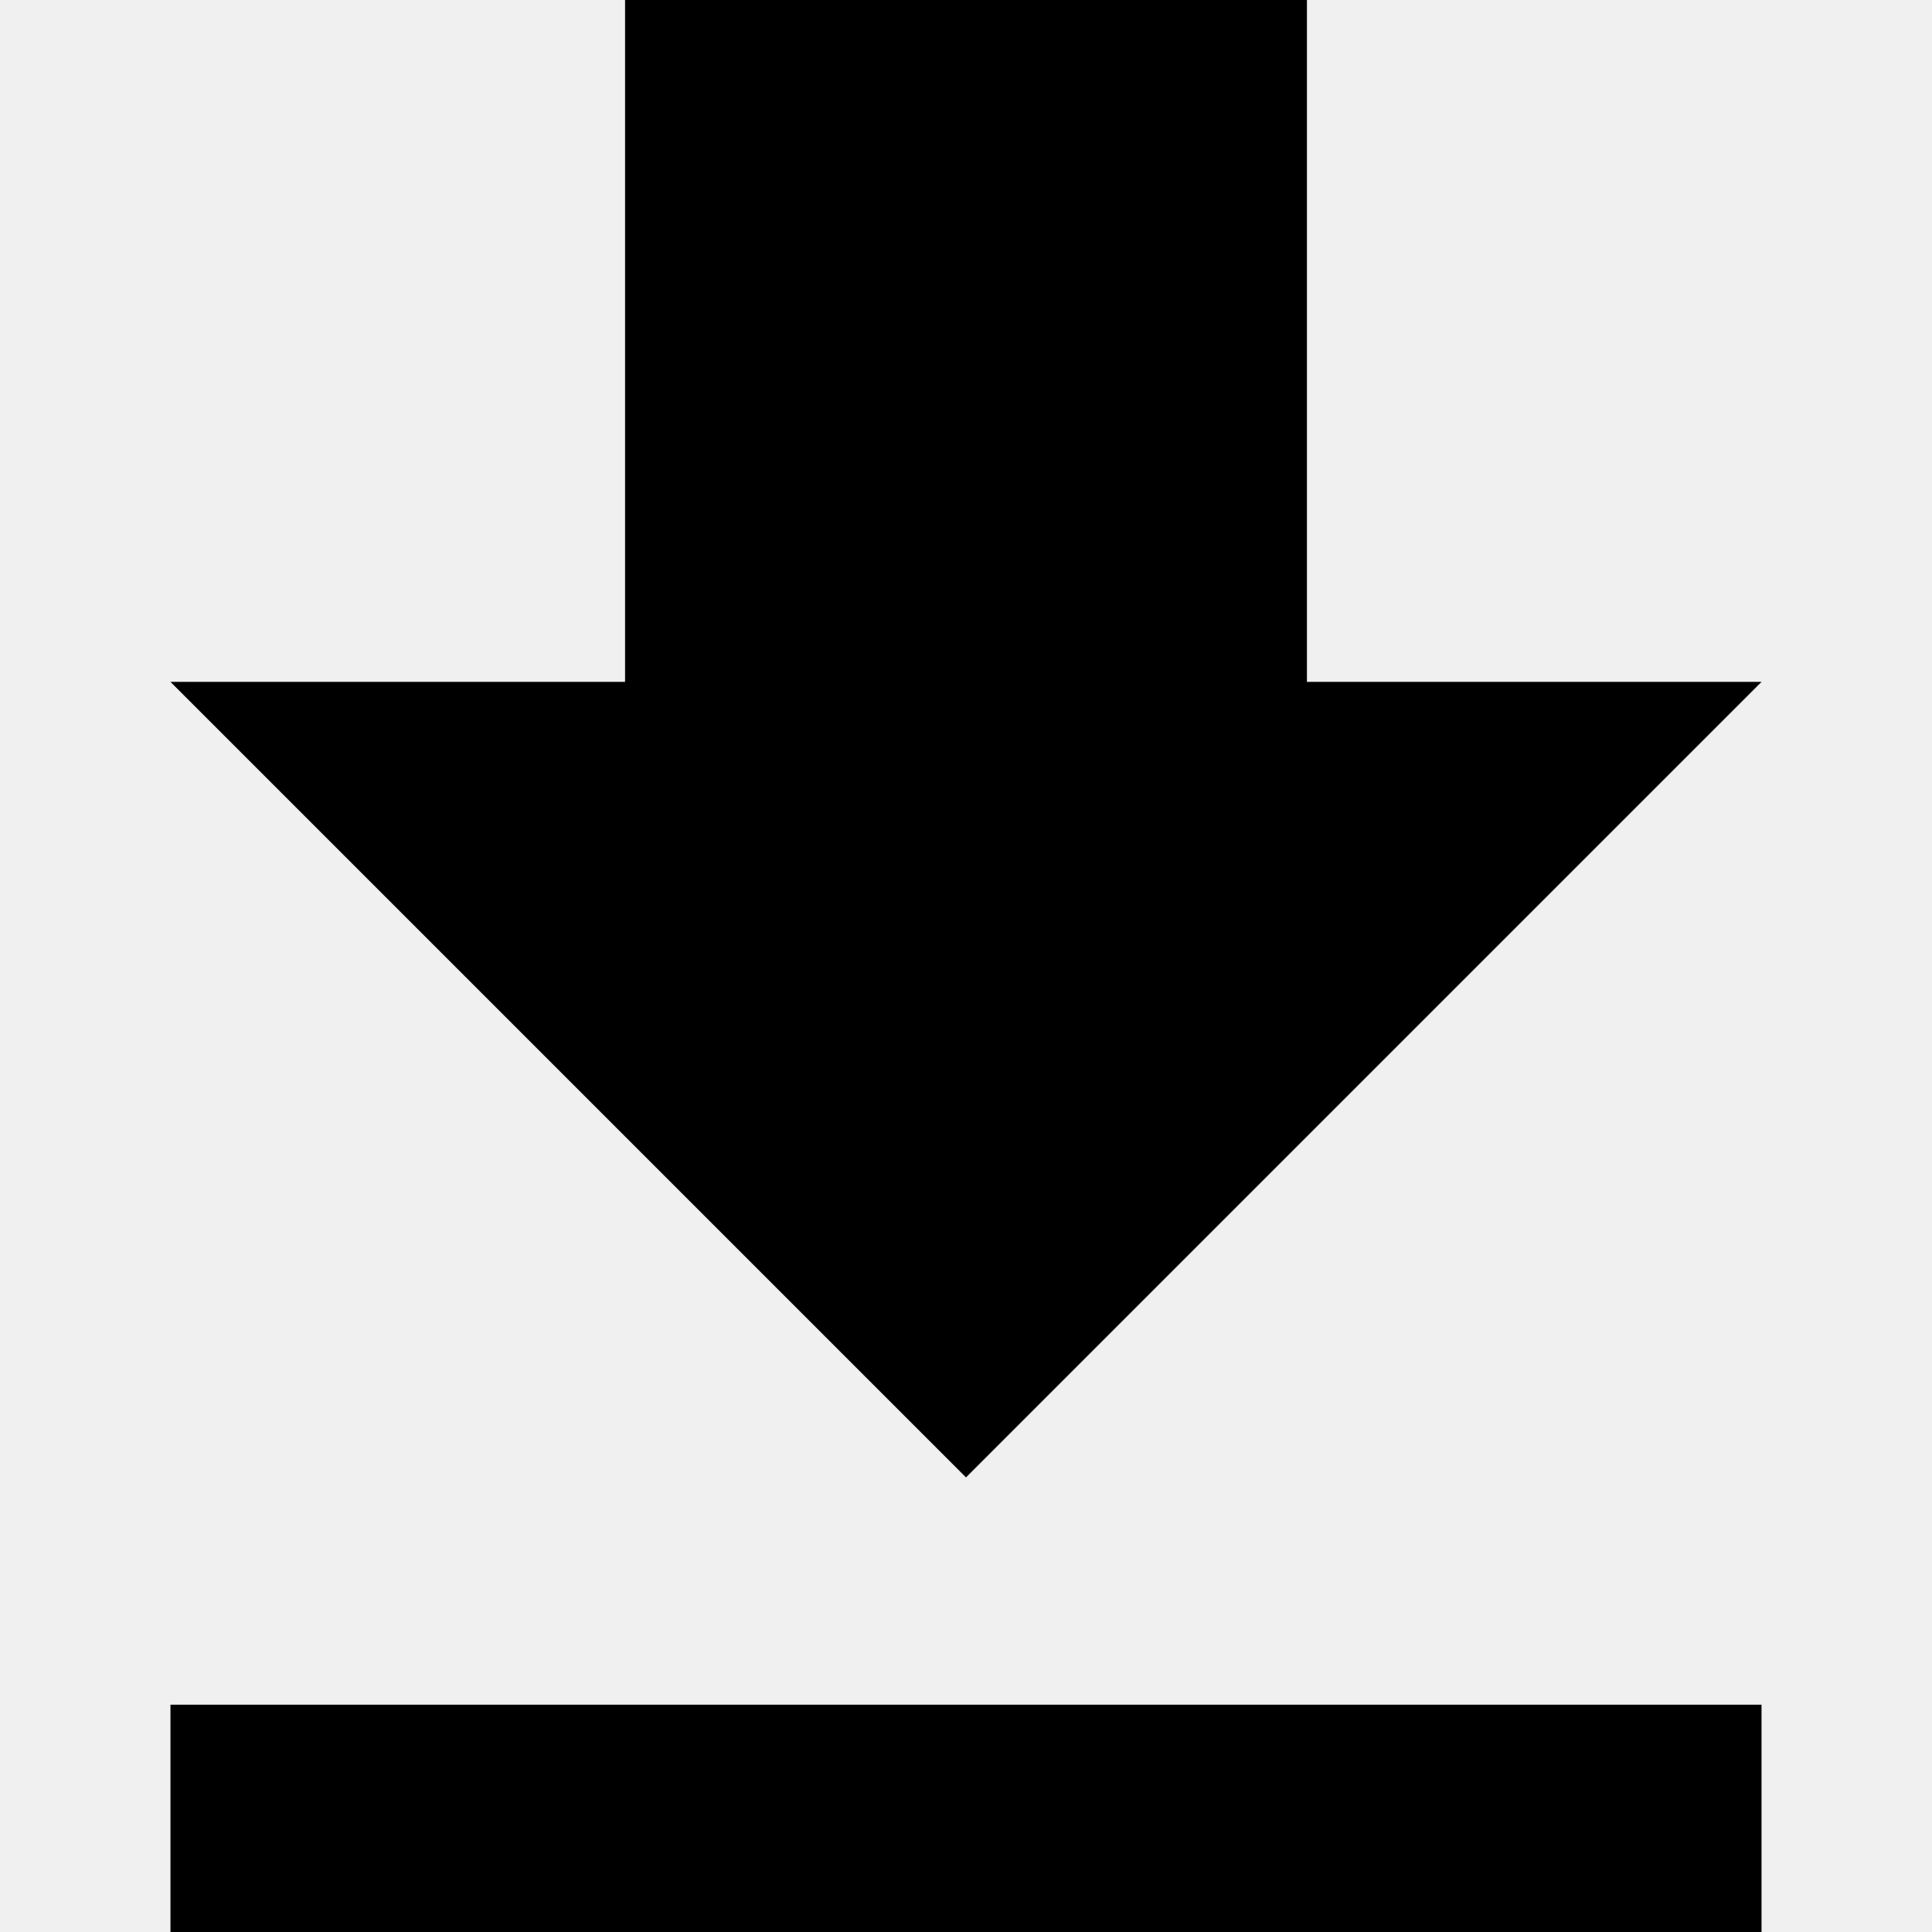
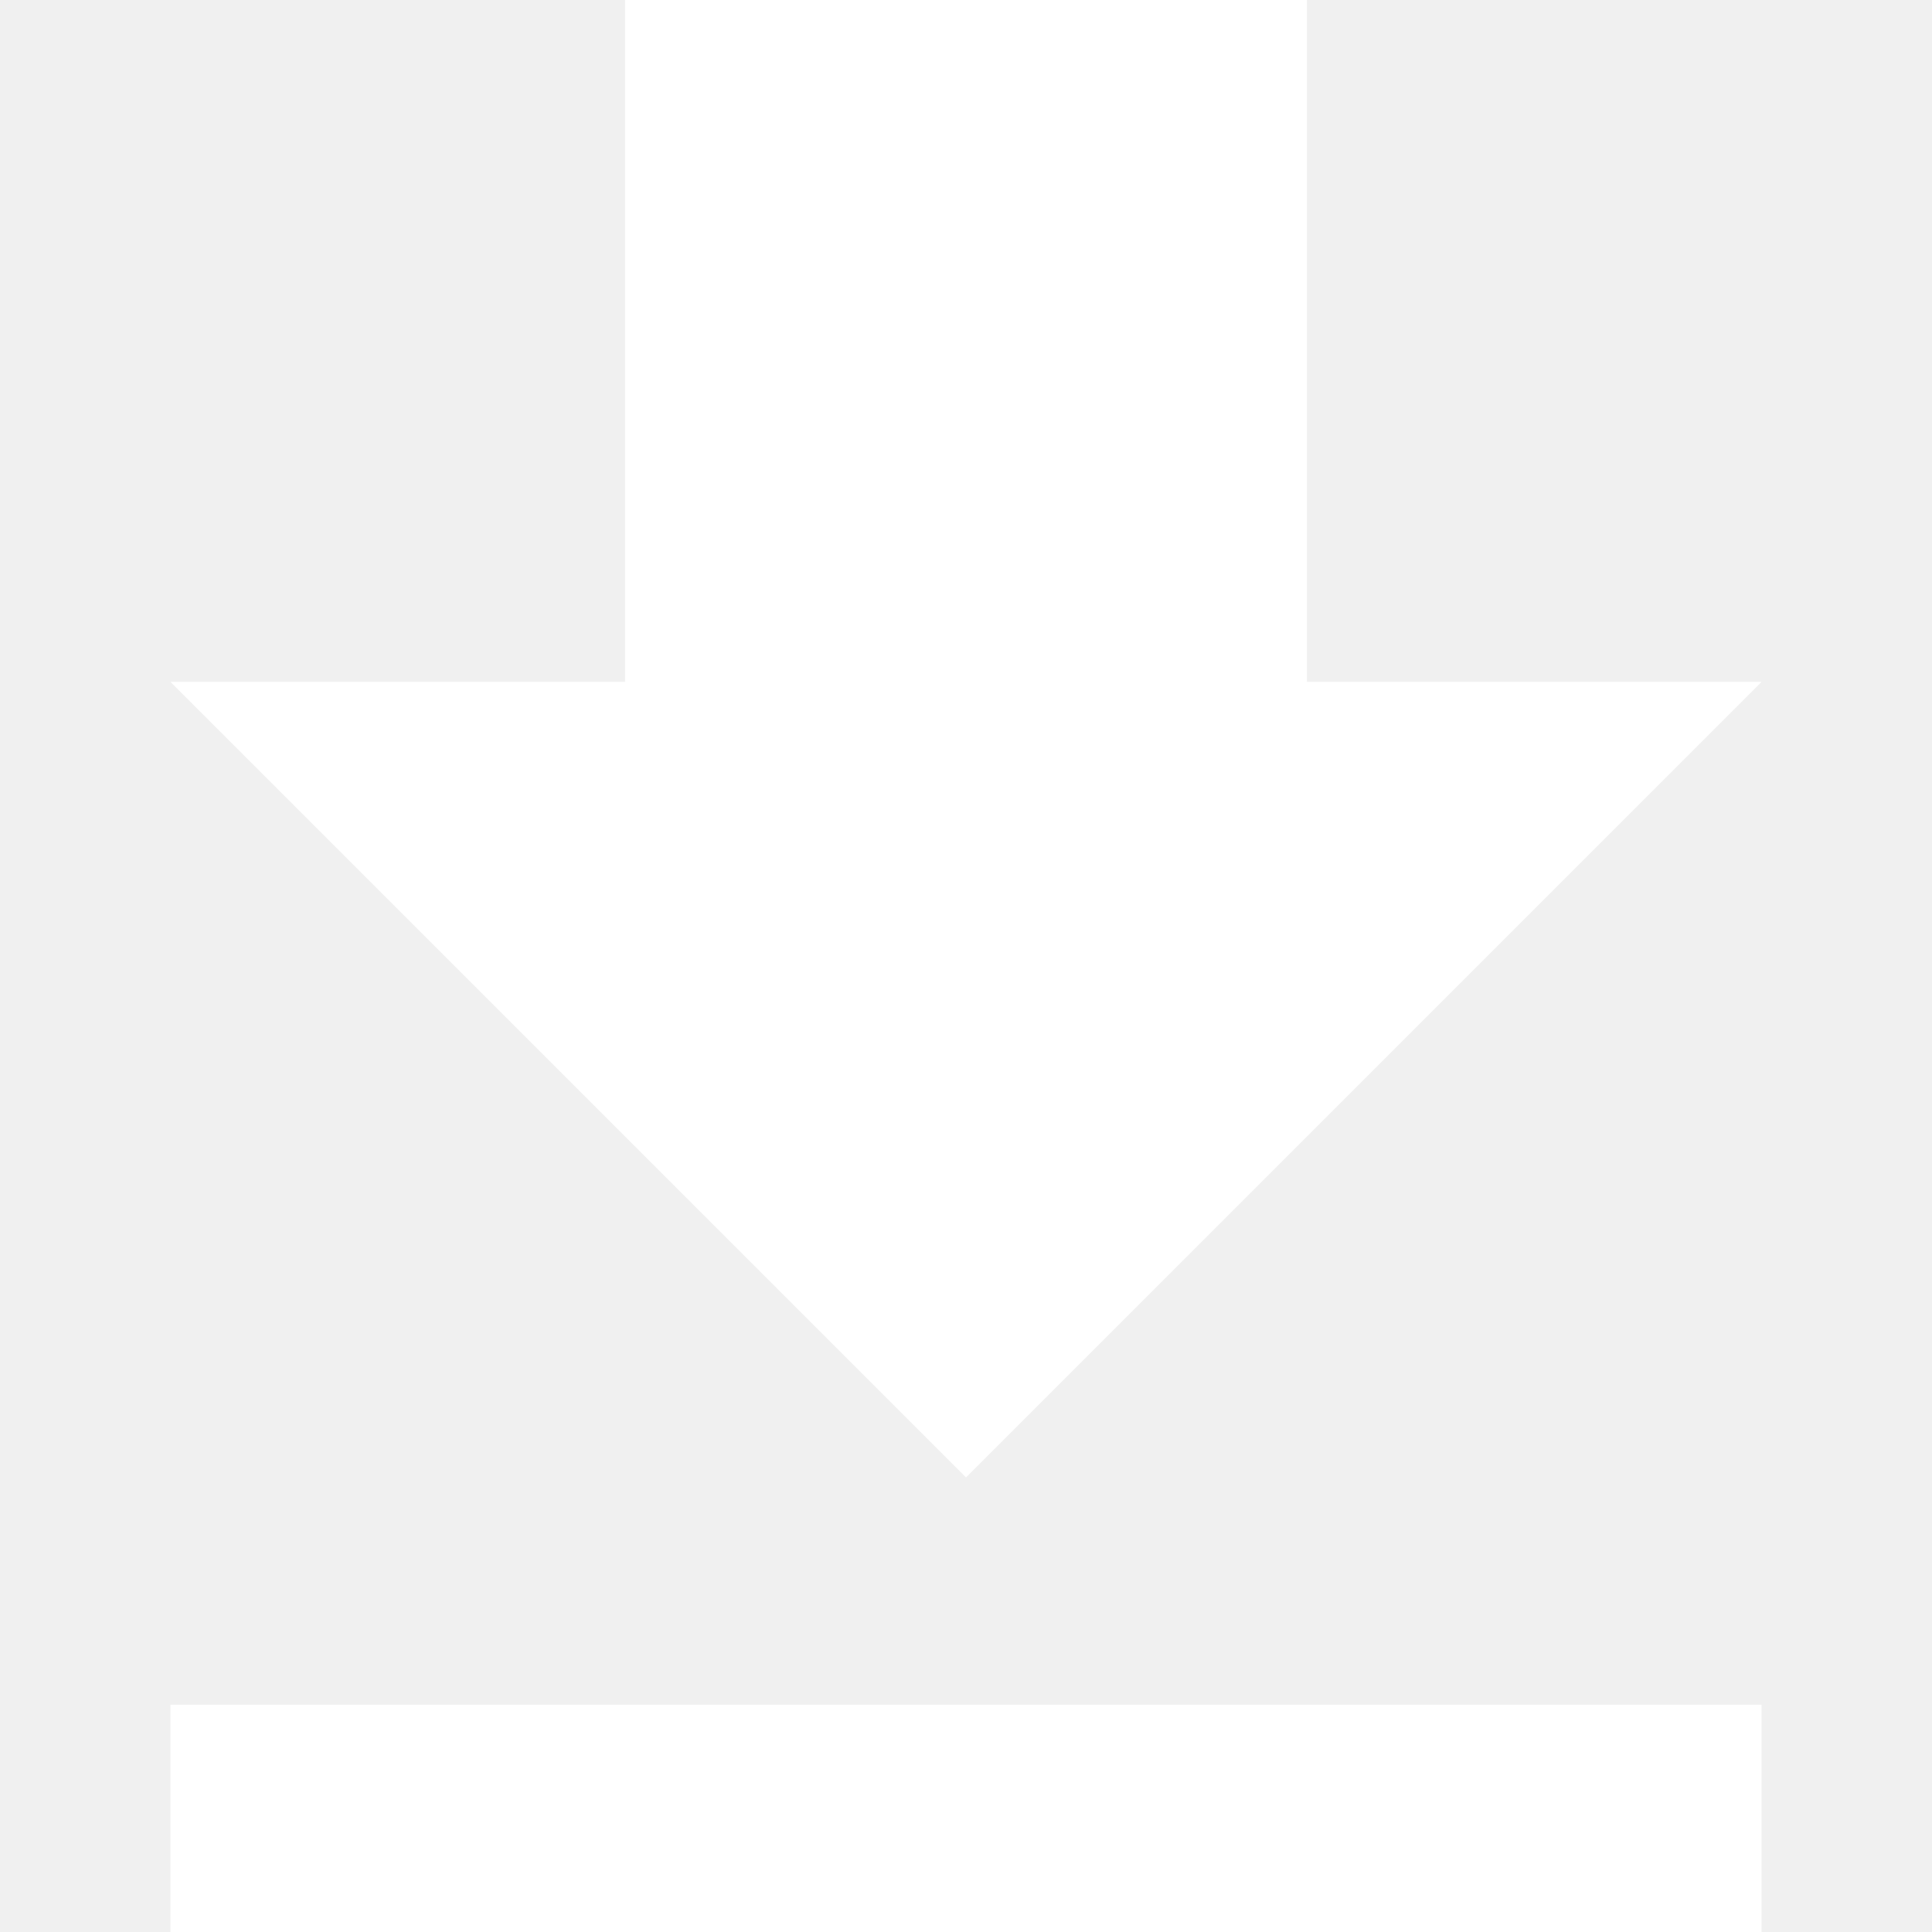
- <svg xmlns="http://www.w3.org/2000/svg" version="1.1" id="Capa_1" x="0px" y="0px" width="433.5px" height="433.5px" viewBox="0 0 433.5 433.5" style="enable-background:new 0 0 433.5 433.5;" xml:space="preserve">
+ <svg xmlns="http://www.w3.org/2000/svg" version="1.1" id="Capa_1" x="0px" y="0px" width="512px" height="512px" viewBox="0 0 433.5 433.5" style="enable-background:new 0 0 433.5 433.5;" xml:space="preserve">
  <g>
    <g id="file-download">
-       <path d="M395.25,153h-102V0h-153v153h-102l178.5,178.5L395.25,153z M38.25,382.5v51h357v-51H38.25z" />
+       <path d="M395.25,153h-102V0h-153v153h-102l178.5,178.5L395.25,153z M38.25,382.5v51h357v-51H38.25z" fill="#FFFFFF" />
    </g>
  </g>
  <g>
</g>
  <g>
</g>
  <g>
</g>
  <g>
</g>
  <g>
</g>
  <g>
</g>
  <g>
</g>
  <g>
</g>
  <g>
</g>
  <g>
</g>
  <g>
</g>
  <g>
</g>
  <g>
</g>
  <g>
</g>
  <g>
</g>
</svg>
